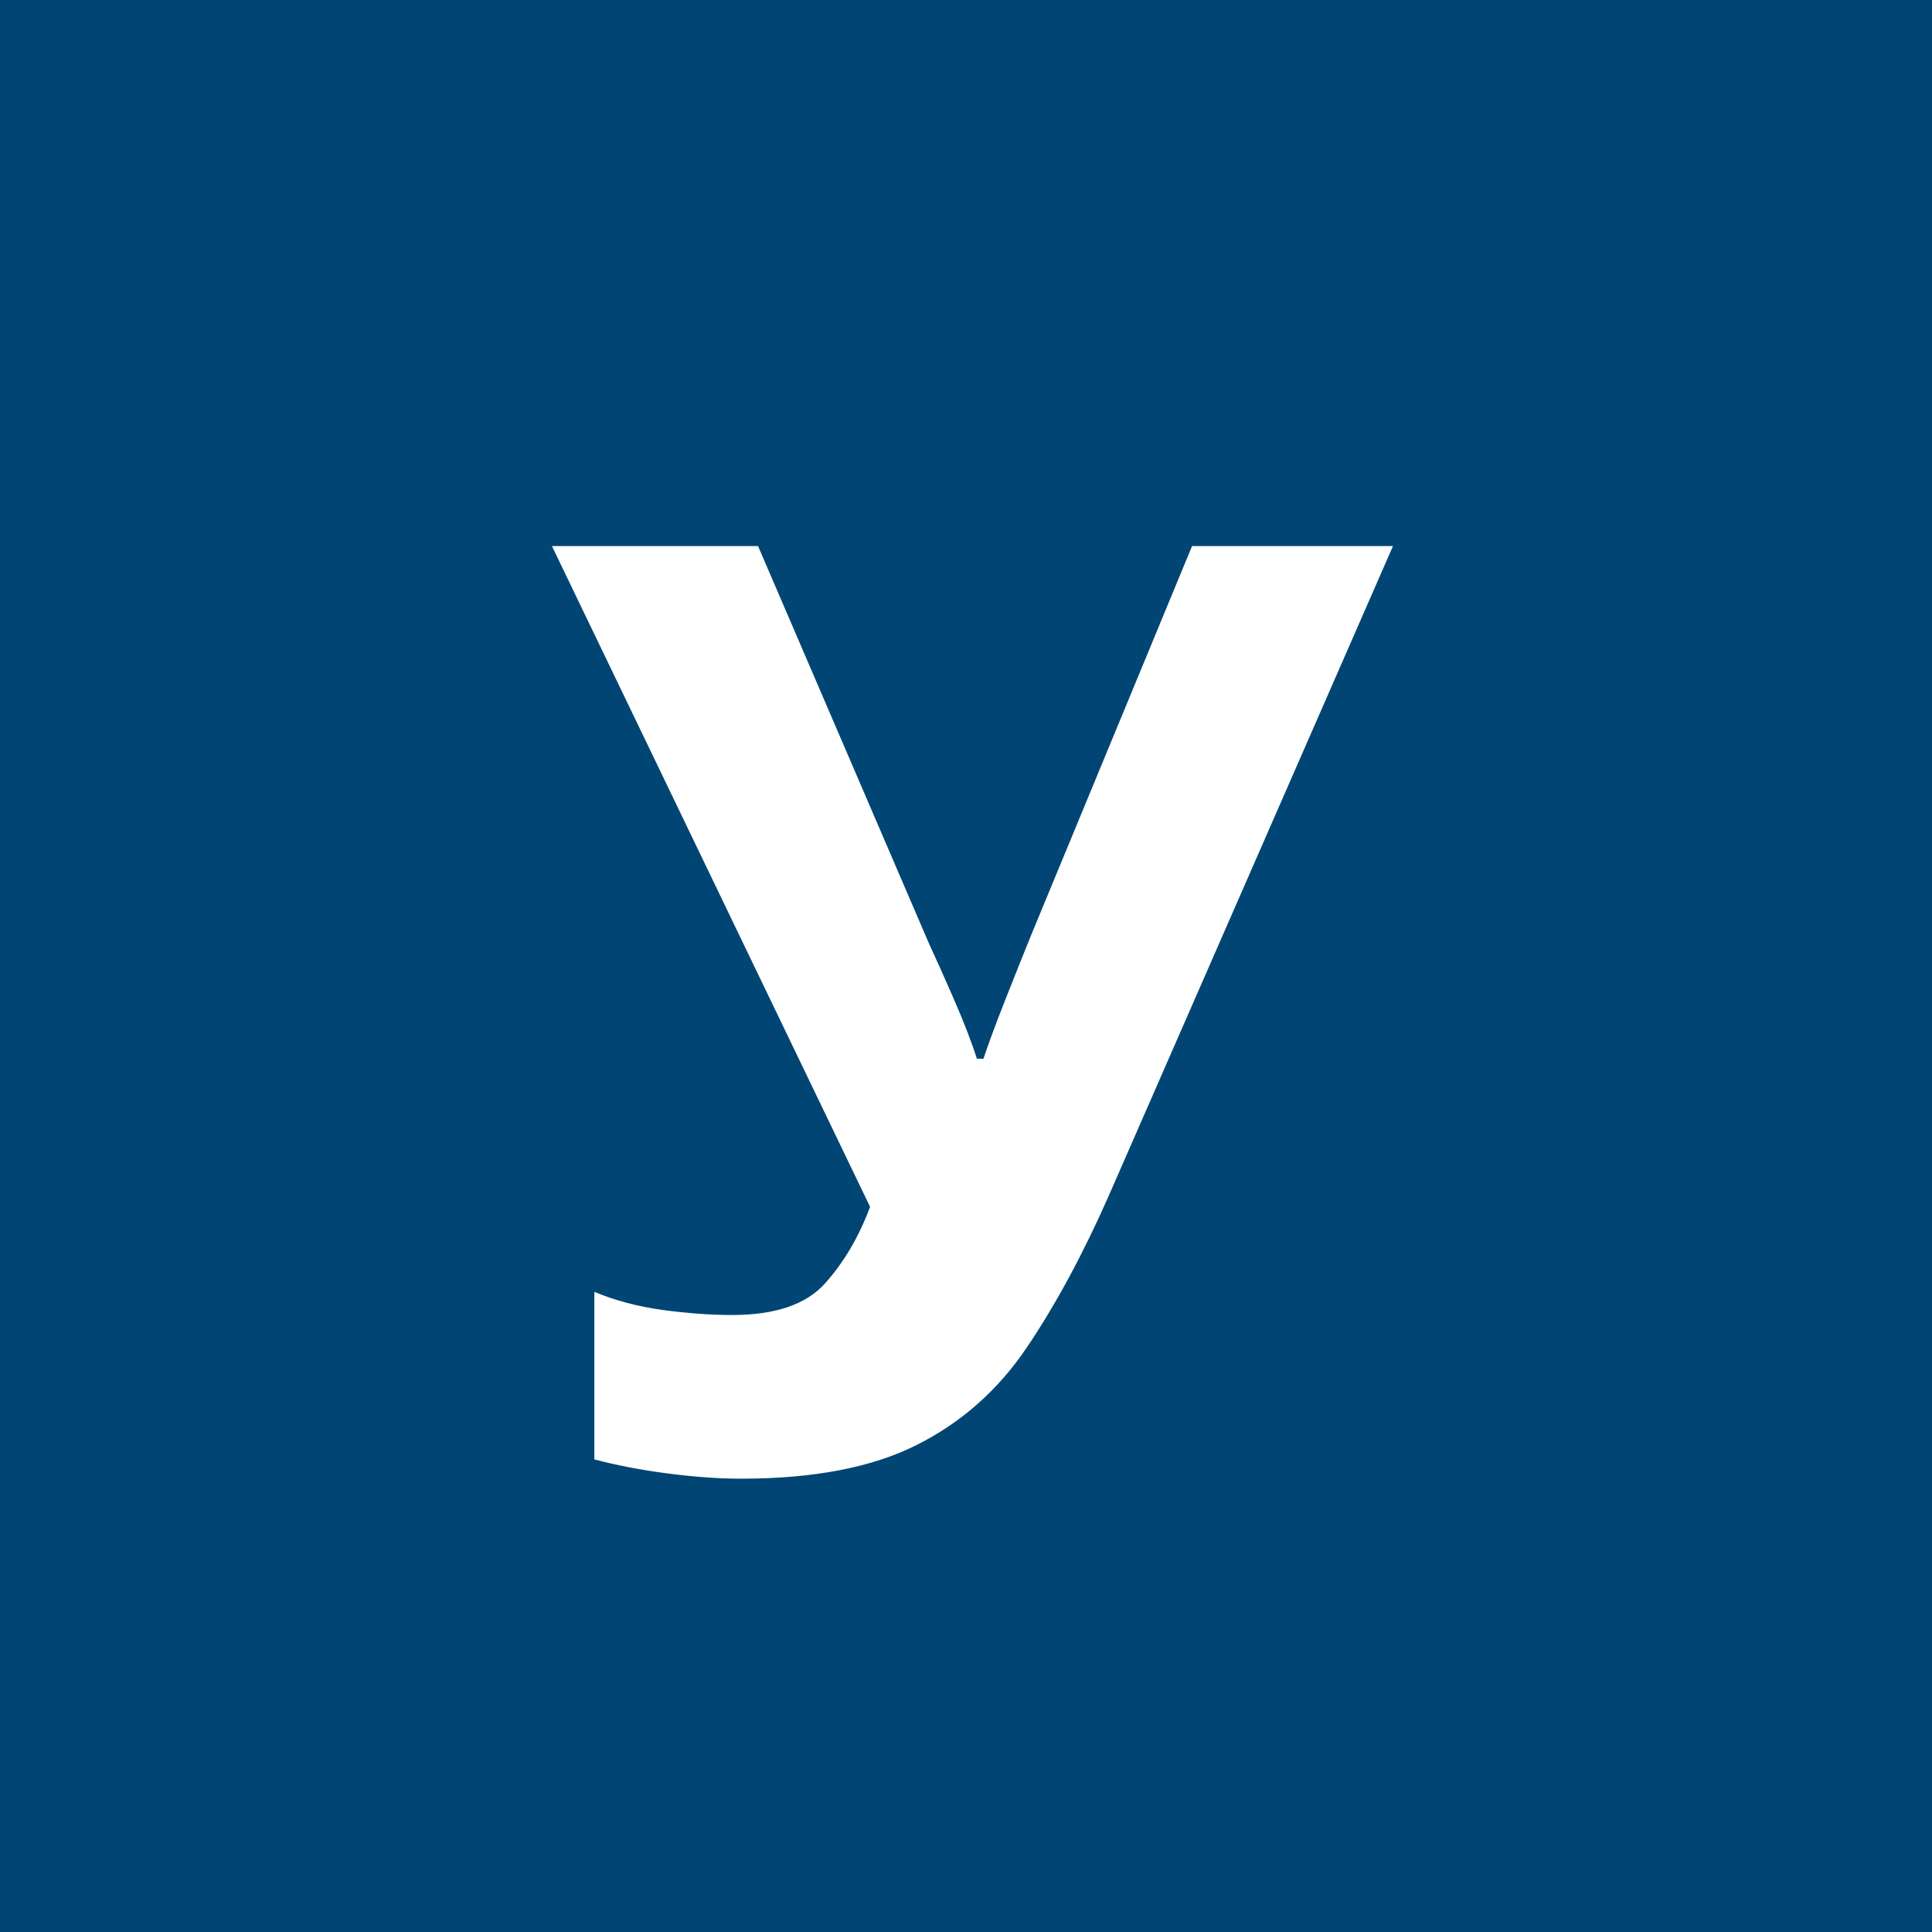
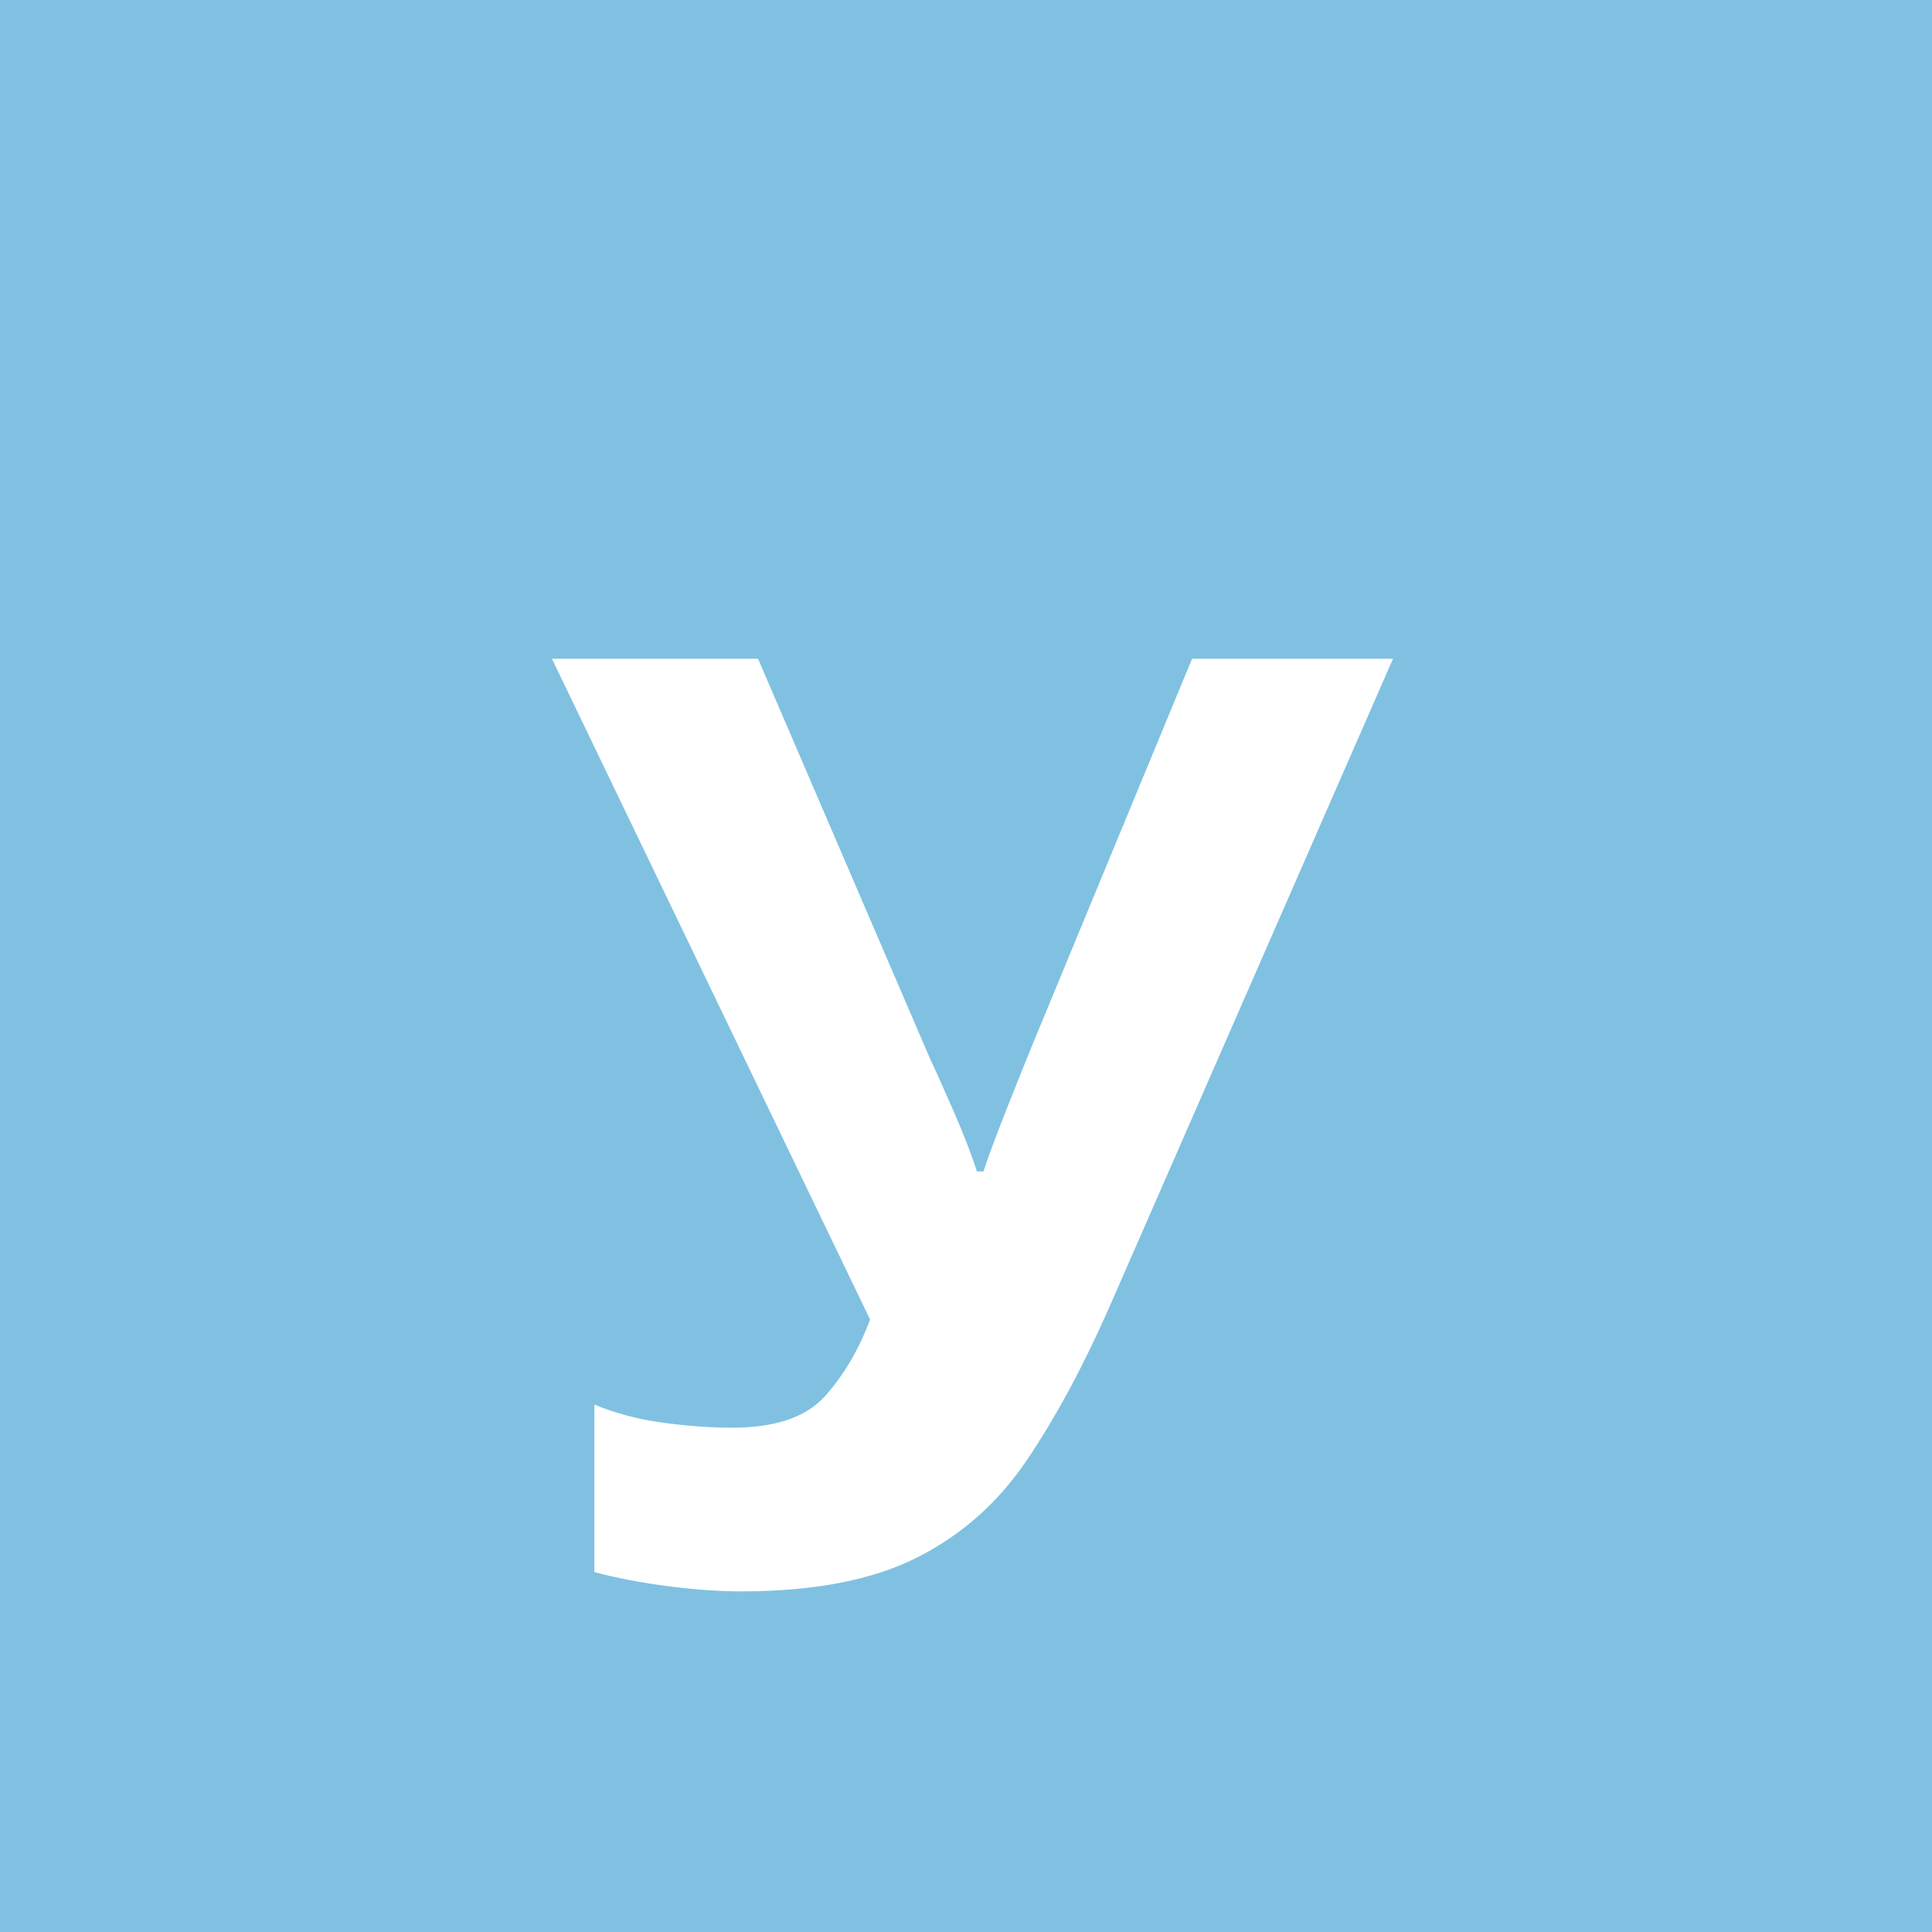
<svg xmlns="http://www.w3.org/2000/svg" viewBox="0 0 180 180" width="180" height="180">
-   <rect x="0" y="0" width="180" height="180" fill="#004573" />
-   <text x="90" y="90" font-family="Montserrat, sans-serif" font-weight="700" font-size="120" fill="#FFFFFF" text-anchor="middle" dominant-baseline="central">У</text>
+   <rect x="0" y="0" width="180" height="180" fill="#80C1E1" />
+   <text x="90" y="100.5" font-family="Montserrat, sans-serif" font-weight="700" font-size="120" fill="#FFFFFF" text-anchor="middle" dominant-baseline="central">У</text>
</svg>
